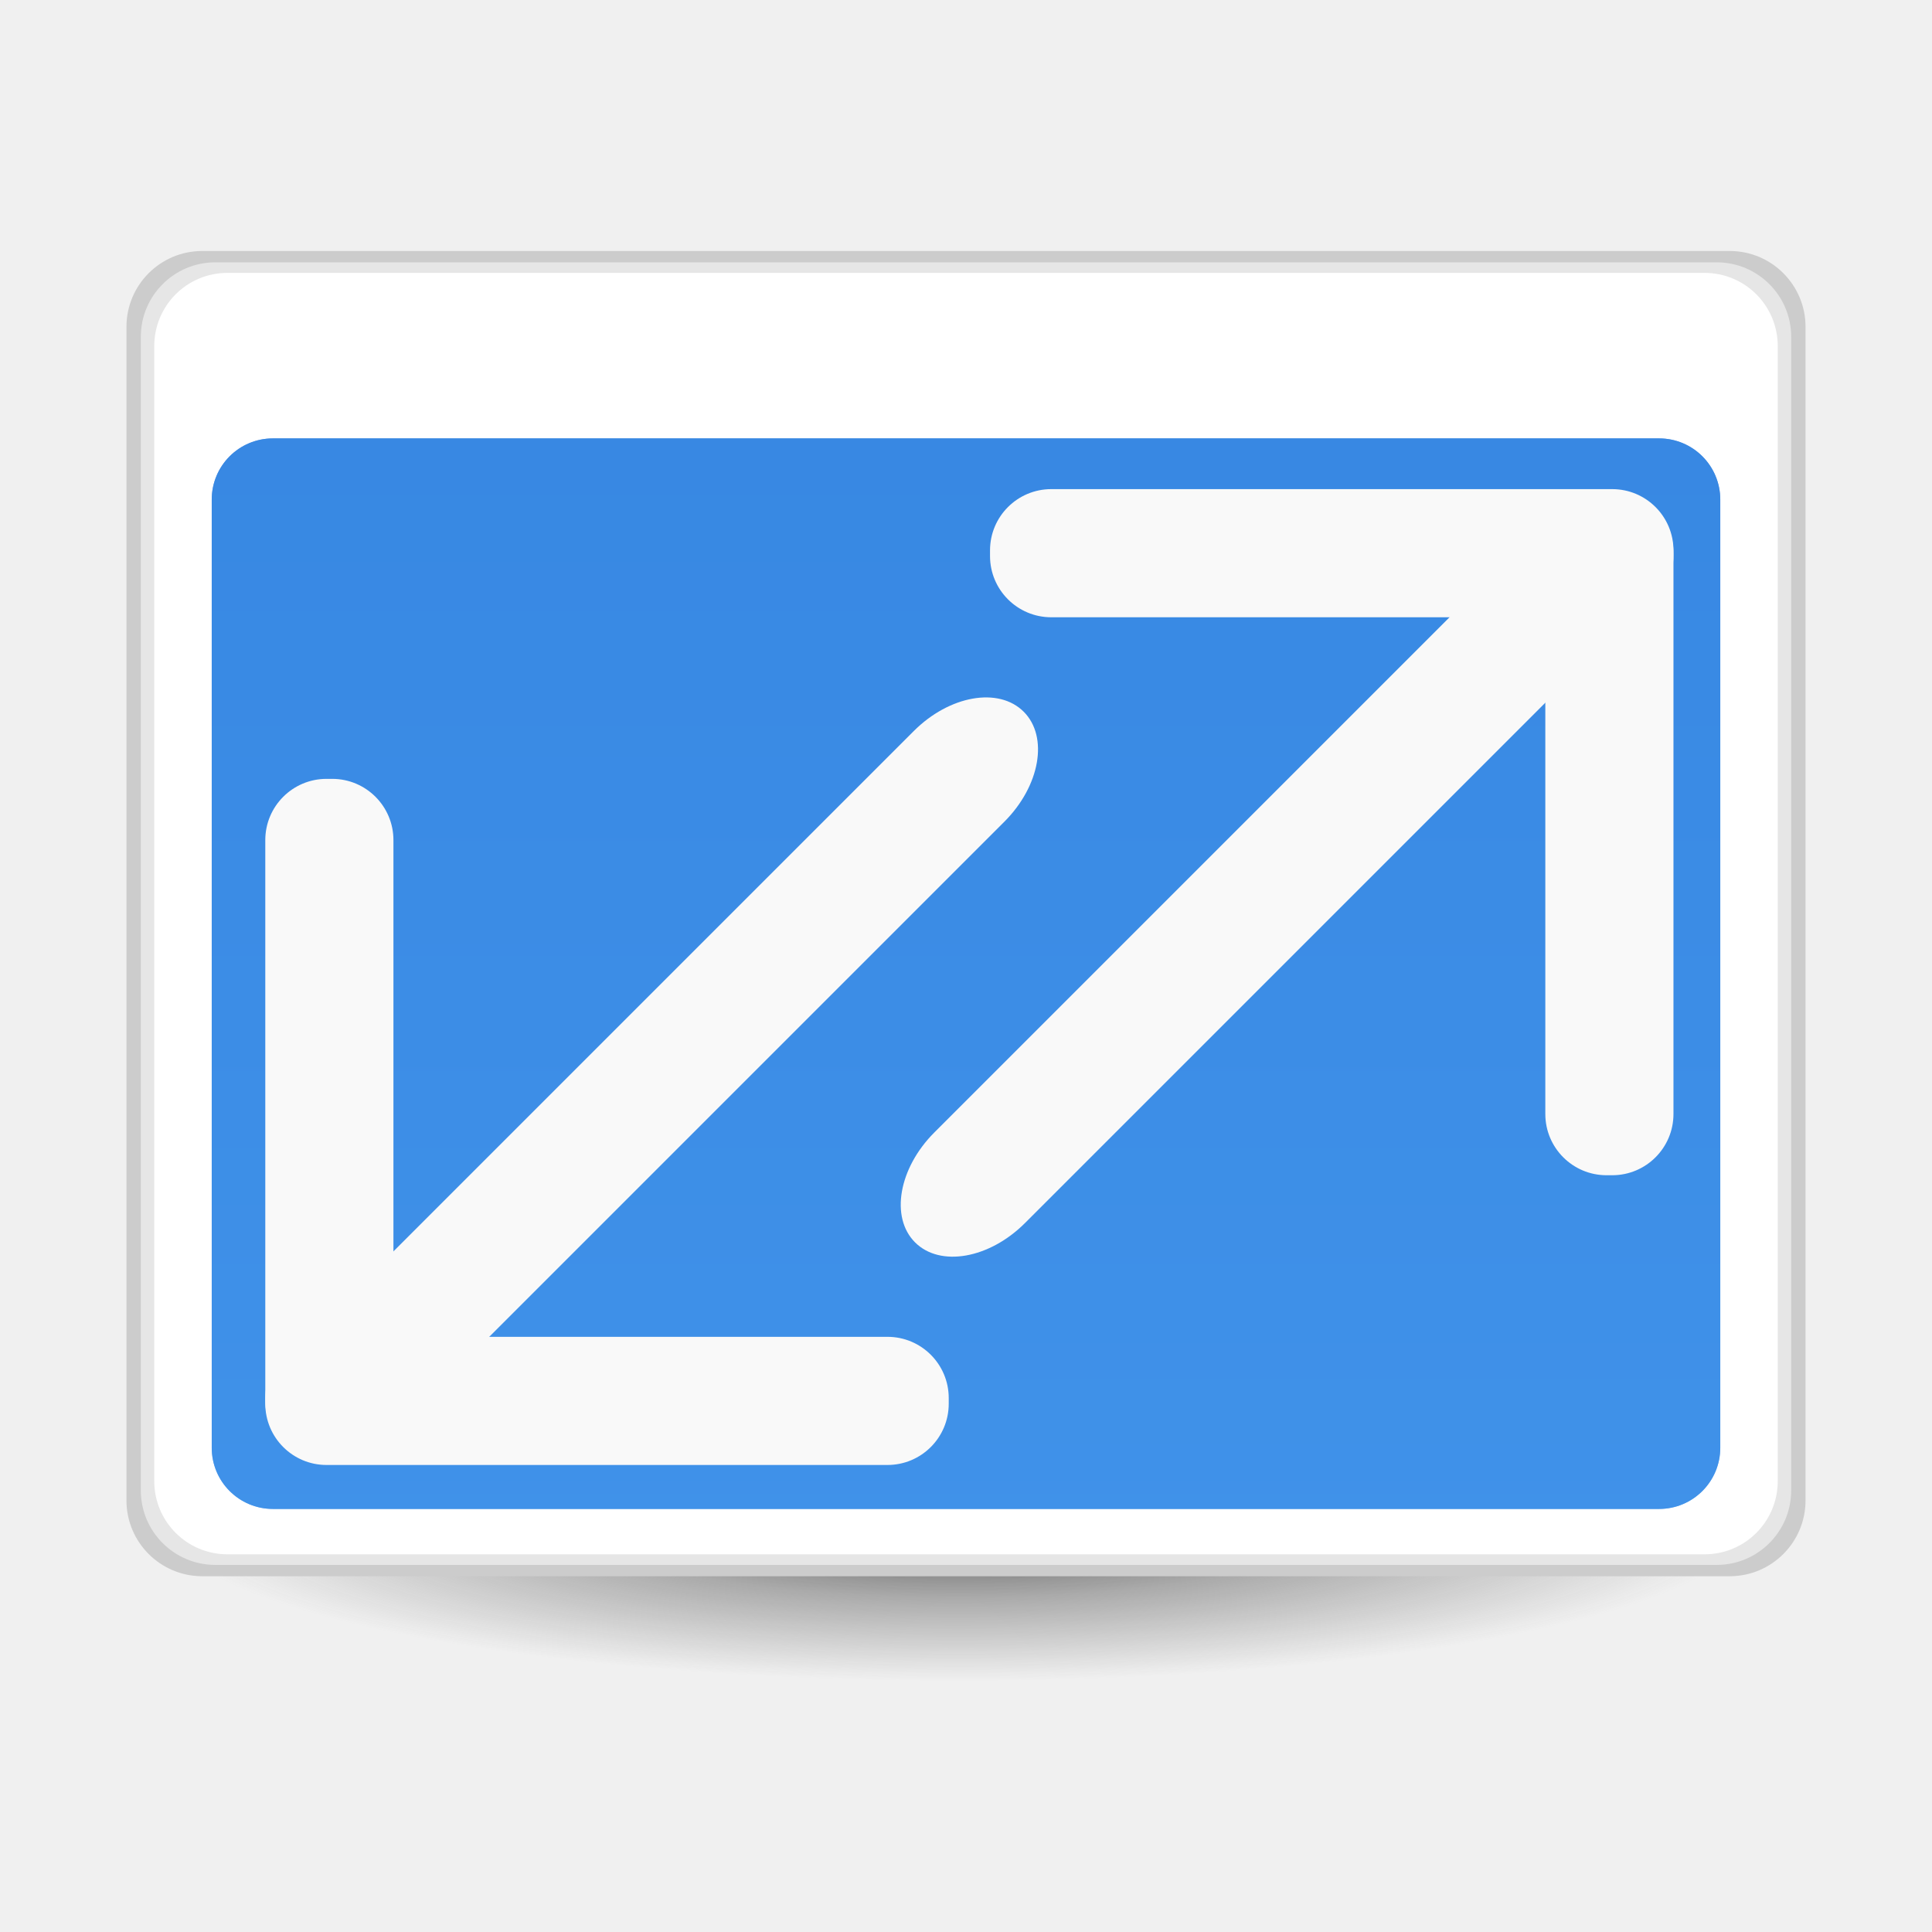
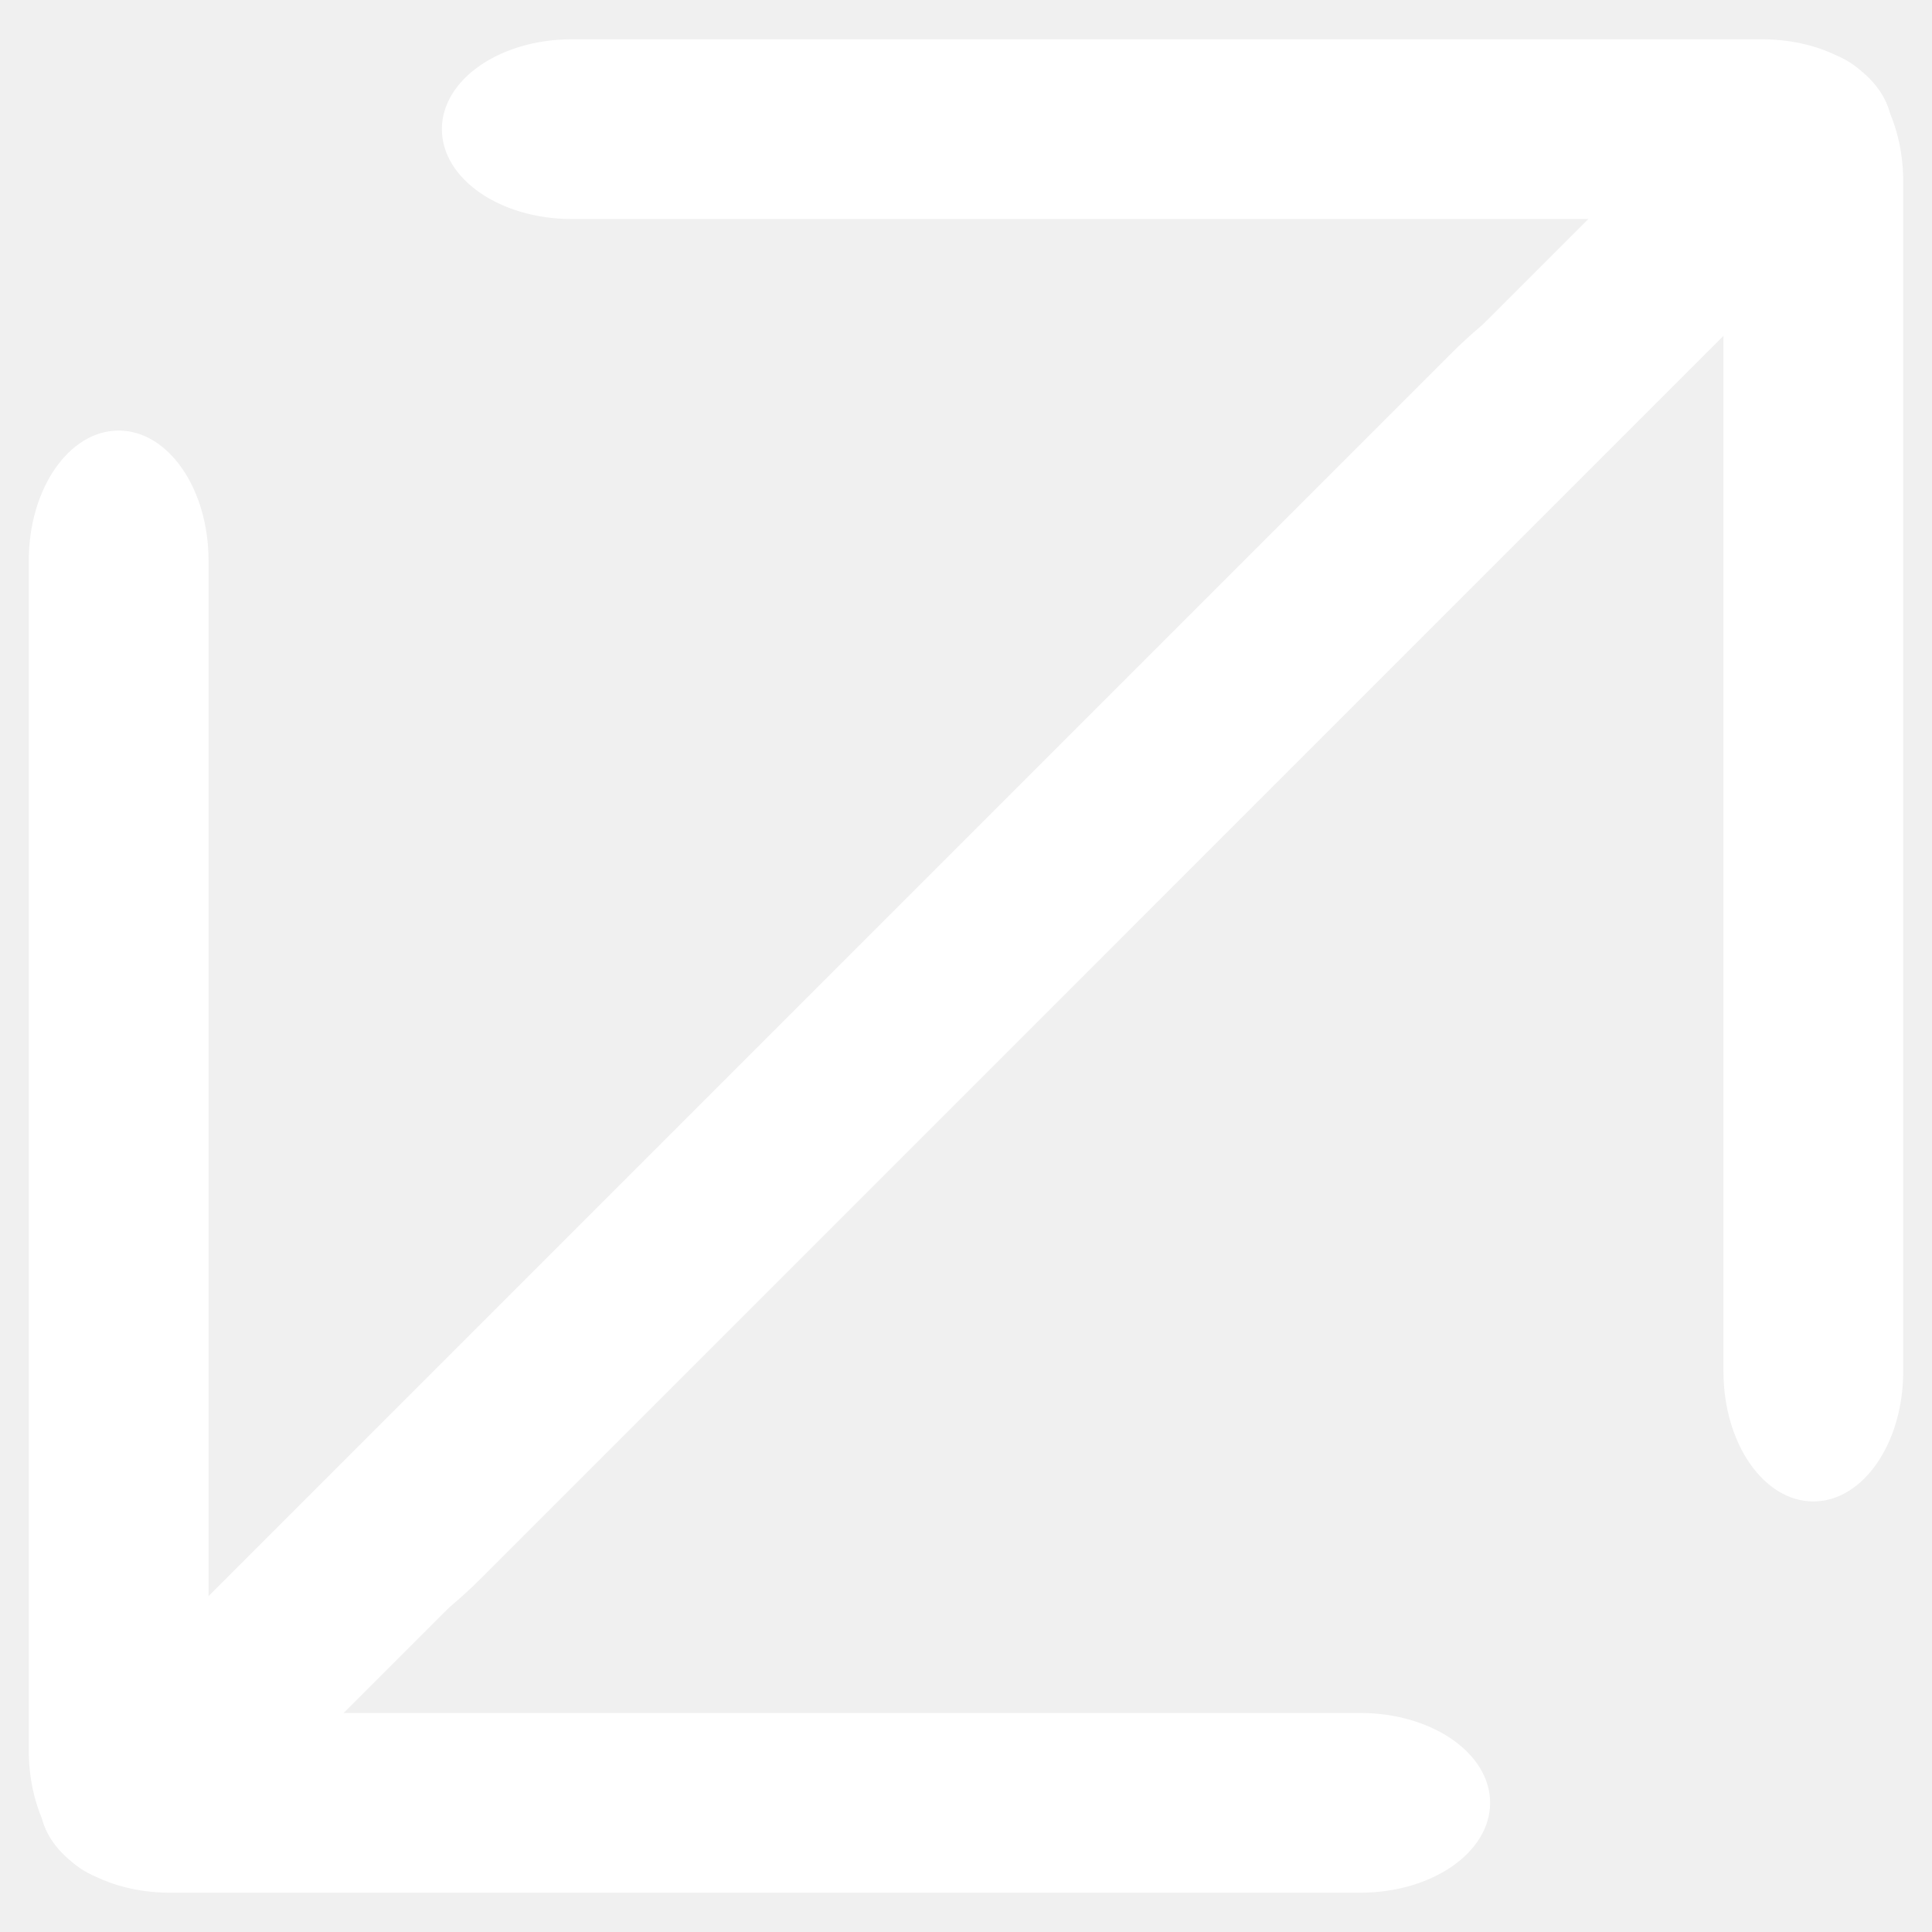
<svg xmlns="http://www.w3.org/2000/svg" xmlns:xlink="http://www.w3.org/1999/xlink" version="1.1" width="64" height="64" id="svg5157">
  <defs id="defs5159">
    <linearGradient id="linearGradient4309">
      <stop id="stop4311" style="stop-color:#64baff;stop-opacity:1" offset="0" />
      <stop id="stop4317" style="stop-color:#0d52bf;stop-opacity:1" offset="1" />
    </linearGradient>
    <linearGradient id="linearGradient4291">
      <stop id="stop4293" style="stop-color:#64baff;stop-opacity:1" offset="0" />
      <stop id="stop4295" style="stop-color:#3689e6;stop-opacity:1" offset="0.262" />
      <stop id="stop4297" style="stop-color:#0d52bf;stop-opacity:1" offset="0.705" />
      <stop id="stop4299" style="stop-color:#0d52bf;stop-opacity:1" offset="1" />
    </linearGradient>
    <linearGradient id="linearGradient4330-3">
      <stop id="stop4275" style="stop-color:#64baff;stop-opacity:1" offset="0" />
      <stop id="stop4277" style="stop-color:#3689e6;stop-opacity:1" offset="0.262" />
      <stop id="stop4279" style="stop-color:#0d52bf;stop-opacity:1" offset="0.705" />
      <stop id="stop4281" style="stop-color:#0d52bf;stop-opacity:1" offset="1" />
    </linearGradient>
    <linearGradient id="linearGradient3820-7-2-8-6">
      <stop id="stop3822-2-6-5-0" style="stop-color:#3d3d3d;stop-opacity:1" offset="0" />
      <stop id="stop3864-8-7-4-1" style="stop-color:#686868;stop-opacity:0.498" offset="0.5" />
      <stop id="stop3824-1-2-6-7" style="stop-color:#686868;stop-opacity:0" offset="1" />
    </linearGradient>
    <linearGradient id="linearGradient4806">
      <stop offset="0" style="stop-color:#ffffff;stop-opacity:1" id="stop4808" />
      <stop offset="0.424" style="stop-color:#ffffff;stop-opacity:0.235" id="stop4810" />
      <stop offset="0.821" style="stop-color:#ffffff;stop-opacity:0.157" id="stop4812" />
      <stop offset="1" style="stop-color:#ffffff;stop-opacity:0.392" id="stop4814" />
    </linearGradient>
    <linearGradient xlink:href="#linearGradient4806" id="linearGradient3118" gradientUnits="userSpaceOnUse" gradientTransform="matrix(4.16388,0,0,4.16388,-236.0326,-50.53443)" x1="71.204" y1="15.369" x2="71.204" y2="40.496" />
-     <radialGradient xlink:href="#linearGradient3820-7-2-8-6" id="radialGradient3163" gradientUnits="userSpaceOnUse" gradientTransform="matrix(0.8807831,0,0,0.1798316,-23.60098,74.40195)" cx="99.157" cy="186.171" fx="99.157" fy="186.171" r="62.769" />
+     <radialGradient xlink:href="#linearGradient3820-7-2-8-6" id="radialGradient3163" gradientUnits="userSpaceOnUse" gradientTransform="matrix(0.8807831,0,0,0.1798316,-23.85099,68.88846)" cx="99.157" cy="186.171" fx="99.157" fy="186.171" r="62.769" />
    <linearGradient id="linearGradient3242-7-3-8-0-4-58-06">
      <stop offset="0" style="stop-color:#cdf87e;stop-opacity:1" id="stop3244-5-8-5-6-4-3-8" />
      <stop offset="0.262" style="stop-color:#a2e34f;stop-opacity:1" id="stop3246-9-5-1-5-3-0-7" />
      <stop offset="0.661" style="stop-color:#68b723;stop-opacity:1" id="stop3248-7-2-0-7-5-35-9" />
      <stop offset="1" style="stop-color:#1d7e0d;stop-opacity:1" id="stop3250-8-2-8-5-6-40-4" />
    </linearGradient>
    <radialGradient gradientTransform="matrix(0,2.423525,-2.639279,0,226.369,-84.88818)" gradientUnits="userSpaceOnUse" xlink:href="#linearGradient3242-7-3-8-0-4-58-06" id="radialGradient3381" fy="48.768" fx="66.127" r="31" cy="48.768" cx="66.127" />
    <linearGradient gradientTransform="matrix(2.113467,0,0,1.645562,50.72421,61.89995)" gradientUnits="userSpaceOnUse" xlink:href="#linearGradient4361" id="linearGradient3030" y2="37.13" x2="24.139" y1="9.176" x1="24.139" />
    <linearGradient id="linearGradient4361">
      <stop offset="0" style="stop-color:#ffffff;stop-opacity:1" id="stop4363" />
      <stop offset="0" style="stop-color:#ffffff;stop-opacity:0.235" id="stop4365" />
      <stop offset="1" style="stop-color:#ffffff;stop-opacity:0.157" id="stop4367" />
      <stop offset="1" style="stop-color:#ffffff;stop-opacity:0.392" id="stop4369" />
    </linearGradient>
    <linearGradient gradientTransform="matrix(1.659245,0,0,2.092852,60.83215,51.57179)" gradientUnits="userSpaceOnUse" xlink:href="#linearGradient4351" id="linearGradient3030-1" y2="26.485" x2="24.139" y1="19.795" x1="24.139" />
    <linearGradient id="linearGradient4351">
      <stop offset="0" style="stop-color:#ffffff;stop-opacity:1" id="stop4353" />
      <stop offset="0" style="stop-color:#ffffff;stop-opacity:0.235" id="stop4355" />
      <stop offset="1" style="stop-color:#ffffff;stop-opacity:0.157" id="stop4357" />
      <stop offset="1" style="stop-color:#ffffff;stop-opacity:0.392" id="stop4359" />
    </linearGradient>
    <radialGradient cx="-14.891" cy="11.546" r="20" fx="-14.891" fy="11.546" id="radialGradient3183" xlink:href="#linearGradient4330" gradientUnits="userSpaceOnUse" gradientTransform="matrix(-9.9735355e-6,17.90064,18.57144,0,-152.285,218.151)" />
    <linearGradient id="linearGradient4330">
      <stop offset="0" style="stop-color:#64baff;stop-opacity:1" id="stop4332" />
      <stop offset="0.262" style="stop-color:#3689e6;stop-opacity:1" id="stop4334" />
      <stop offset="0.705" style="stop-color:#0d52bf;stop-opacity:1" id="stop4336" />
      <stop offset="1" style="stop-color:#0d52bf;stop-opacity:1" id="stop4338" />
    </linearGradient>
-     <linearGradient xlink:href="#linearGradient4309" id="linearGradient4289" x1="24" y1="168" x2="24" y2="-32" gradientUnits="userSpaceOnUse" spreadMethod="pad" gradientTransform="matrix(1.411328,0,0,1.387593,-26.79866,-24.18726)" />
  </defs>
  <g id="g4178" transform="translate(0,-64)">
-     <g id="g4199" transform="matrix(0.47697,0,0,0.47697,1.354671,62.84415)">
-       <path style="fill:url(#radialGradient3163);fill-opacity:1;stroke:none" id="path3818-0-5-0" d="m 119.021,107.881 c 0.006,6.235 -24.748,11.29 -55.286,11.29 -30.538,0 -55.293,-5.055 -55.286,-11.29 -0.007,-6.235 25.389,-11.29 55.927,-11.29 30.538,0 54.651,5.055 54.645,11.29 z" />
-       <rect style="opacity:1;fill:#cccccc;fill-opacity:1;stroke:none;stroke-width:2;stroke-miterlimit:4;stroke-dasharray:none;stroke-opacity:1" id="rect4319" width="116.614" height="92.04" x="5.943" y="19.855" ry="5.265" />
-       <rect ry="5.175" y="20.642" x="6.94" height="90.467" width="114.621" id="rect4261" style="opacity:1;fill:#e6e6e6;fill-opacity:1;stroke:none;stroke-width:2;stroke-miterlimit:4;stroke-dasharray:none;stroke-opacity:1" />
-       <rect style="opacity:1;fill:url(#linearGradient4289);fill-opacity:1;stroke:none;stroke-width:2;stroke-miterlimit:4;stroke-dasharray:none;stroke-opacity:1" id="rect4263" width="109.058" height="84.629" x="9.35" y="24.907" ry="4.841" />
-       <path id="rect4180" d="m 12.963,21.375 c -2.82,0 -5.09,2.27 -5.09,5.09 l 0,78.818 c 0,2.82 2.27,5.09 5.09,5.09 l 102.574,0 c 2.82,0 5.09,-2.27 5.09,-5.09 l 0,-78.818 c 0,-2.82 -2.27,-5.09 -5.09,-5.09 l -102.574,0 z m 3.155,11.496 96.265,0 c 2.356,0 4.253,1.897 4.253,4.253 l 0,65.845 c 0,2.356 -1.897,4.253 -4.253,4.253 l -96.265,0 c -2.356,0 -4.253,-1.897 -4.253,-4.253 l 0,-65.845 c 0,-2.356 1.897,-4.253 4.253,-4.253 z" style="opacity:1;fill:#ffffff;fill-opacity:1;stroke:none;stroke-width:2;stroke-miterlimit:4;stroke-dasharray:none;stroke-opacity:1" />
-       <rect style="opacity:0.65;fill:#3d91ea;fill-opacity:1;stroke:none;stroke-width:2;stroke-miterlimit:4;stroke-dasharray:none;stroke-opacity:1" id="rect4182" width="104.77" height="74.351" x="11.865" y="32.871" ry="4.253" />
-       <g transform="matrix(1.483311,0,0,1.483311,-31.05276,-31.83834)" id="g4251">
-         <g style="fill:#f9f9f9" id="g4220" transform="translate(1.625,-1.625)">
-           <rect ry="2.867" y="47.75" x="89.75" height="32" width="6" id="rect4214" style="opacity:1;fill:#f9f9f9;fill-opacity:1;stroke:none;stroke-width:2;stroke-miterlimit:4;stroke-dasharray:none;stroke-opacity:1" />
-           <rect transform="matrix(0,1,-1,0,0,0)" style="opacity:1;fill:#f9f9f9;fill-opacity:1;stroke:none;stroke-width:2;stroke-miterlimit:4;stroke-dasharray:none;stroke-opacity:1" id="rect4216" width="6" height="32" x="47.625" y="-95.75" ry="2.867" />
-           <rect ry="4.279" y="-31.731" x="98.21" height="47.75" width="6" id="rect4218" style="opacity:1;fill:#f9f9f9;fill-opacity:1;stroke:none;stroke-width:2;stroke-miterlimit:4;stroke-dasharray:none;stroke-opacity:1" transform="matrix(0.7071068,0.7071068,-0.7071068,0.7071068,0,0)" />
+     <g id="g4343" transform="matrix(0.5232781,0,0,0.5232781,-1.66489,62.54788)">
+       <g style="fill:#ffffff" id="g4327">
+         <g id="g4323" style="fill:#ffffff">
+           <rect transform="matrix(0,-1,1,0,0,0)" style="opacity:1;fill:#ffffff;fill-opacity:1;stroke:none;stroke-width:2;stroke-miterlimit:4;stroke-dasharray:none;stroke-opacity:1" id="rect4262" width="11.379" height="91.803" x="-122.594" y="5.711" ry="8.226" />
+           <rect ry="8.226" y="-121.835" x="-16.383" height="91.803" width="11.379" id="rect4315" style="opacity:1;fill:#ffffff;fill-opacity:1;stroke:none;stroke-width:2;stroke-miterlimit:4;stroke-dasharray:none;stroke-opacity:1" transform="scale(-1,-1)" />
        </g>
-         <g style="fill:#f9f9f9" id="g4225" transform="matrix(-1,0,0,-1,127.1914,139.316)">
-           <rect style="opacity:1;fill:#f9f9f9;fill-opacity:1;stroke:none;stroke-width:2;stroke-miterlimit:4;stroke-dasharray:none;stroke-opacity:1" id="rect4227" width="6" height="32" x="89.75" y="47.75" ry="2.867" />
-           <rect ry="2.867" y="-95.75" x="47.625" height="32" width="6" id="rect4229" style="opacity:1;fill:#f9f9f9;fill-opacity:1;stroke:none;stroke-width:2;stroke-miterlimit:4;stroke-dasharray:none;stroke-opacity:1" transform="matrix(0,1,-1,0,0,0)" />
-           <rect transform="matrix(0.7071068,0.7071068,-0.7071068,0.7071068,0,0)" style="opacity:1;fill:#f9f9f9;fill-opacity:1;stroke:none;stroke-width:2;stroke-miterlimit:4;stroke-dasharray:none;stroke-opacity:1" id="rect4231" width="6" height="47.75" x="98.21" y="-31.731" ry="4.279" />
+         <rect ry="12.684" y="-79.367" x="-96.275" height="141.553" width="11.279" id="rect4321" style="opacity:1;fill:#ffffff;fill-opacity:1;stroke:none;stroke-width:2;stroke-miterlimit:4;stroke-dasharray:none;stroke-opacity:1" transform="matrix(-0.7071068,-0.7071068,0.7071068,-0.7071068,0,0)" />
+       </g>
+       <g transform="matrix(-1,0,0,-1,128.6692,127.856)" id="g4333" style="fill:#ffffff">
+         <g style="fill:#ffffff" id="g4335">
+           <rect ry="8.226" y="5.711" x="-122.594" height="91.803" width="11.379" id="rect4337" style="opacity:1;fill:#ffffff;fill-opacity:1;stroke:none;stroke-width:2;stroke-miterlimit:4;stroke-dasharray:none;stroke-opacity:1" transform="matrix(0,-1,1,0,0,0)" />
+           <rect transform="scale(-1,-1)" style="opacity:1;fill:#ffffff;fill-opacity:1;stroke:none;stroke-width:2;stroke-miterlimit:4;stroke-dasharray:none;stroke-opacity:1" id="rect4339" width="11.379" height="91.803" x="-16.383" y="-121.835" ry="8.226" />
        </g>
+         <rect transform="matrix(-0.7071068,-0.7071068,0.7071068,-0.7071068,0,0)" style="opacity:1;fill:#ffffff;fill-opacity:1;stroke:none;stroke-width:2;stroke-miterlimit:4;stroke-dasharray:none;stroke-opacity:1" id="rect4341" width="11.279" height="141.553" x="-96.275" y="-79.367" ry="12.684" />
      </g>
    </g>
  </g>
</svg>
